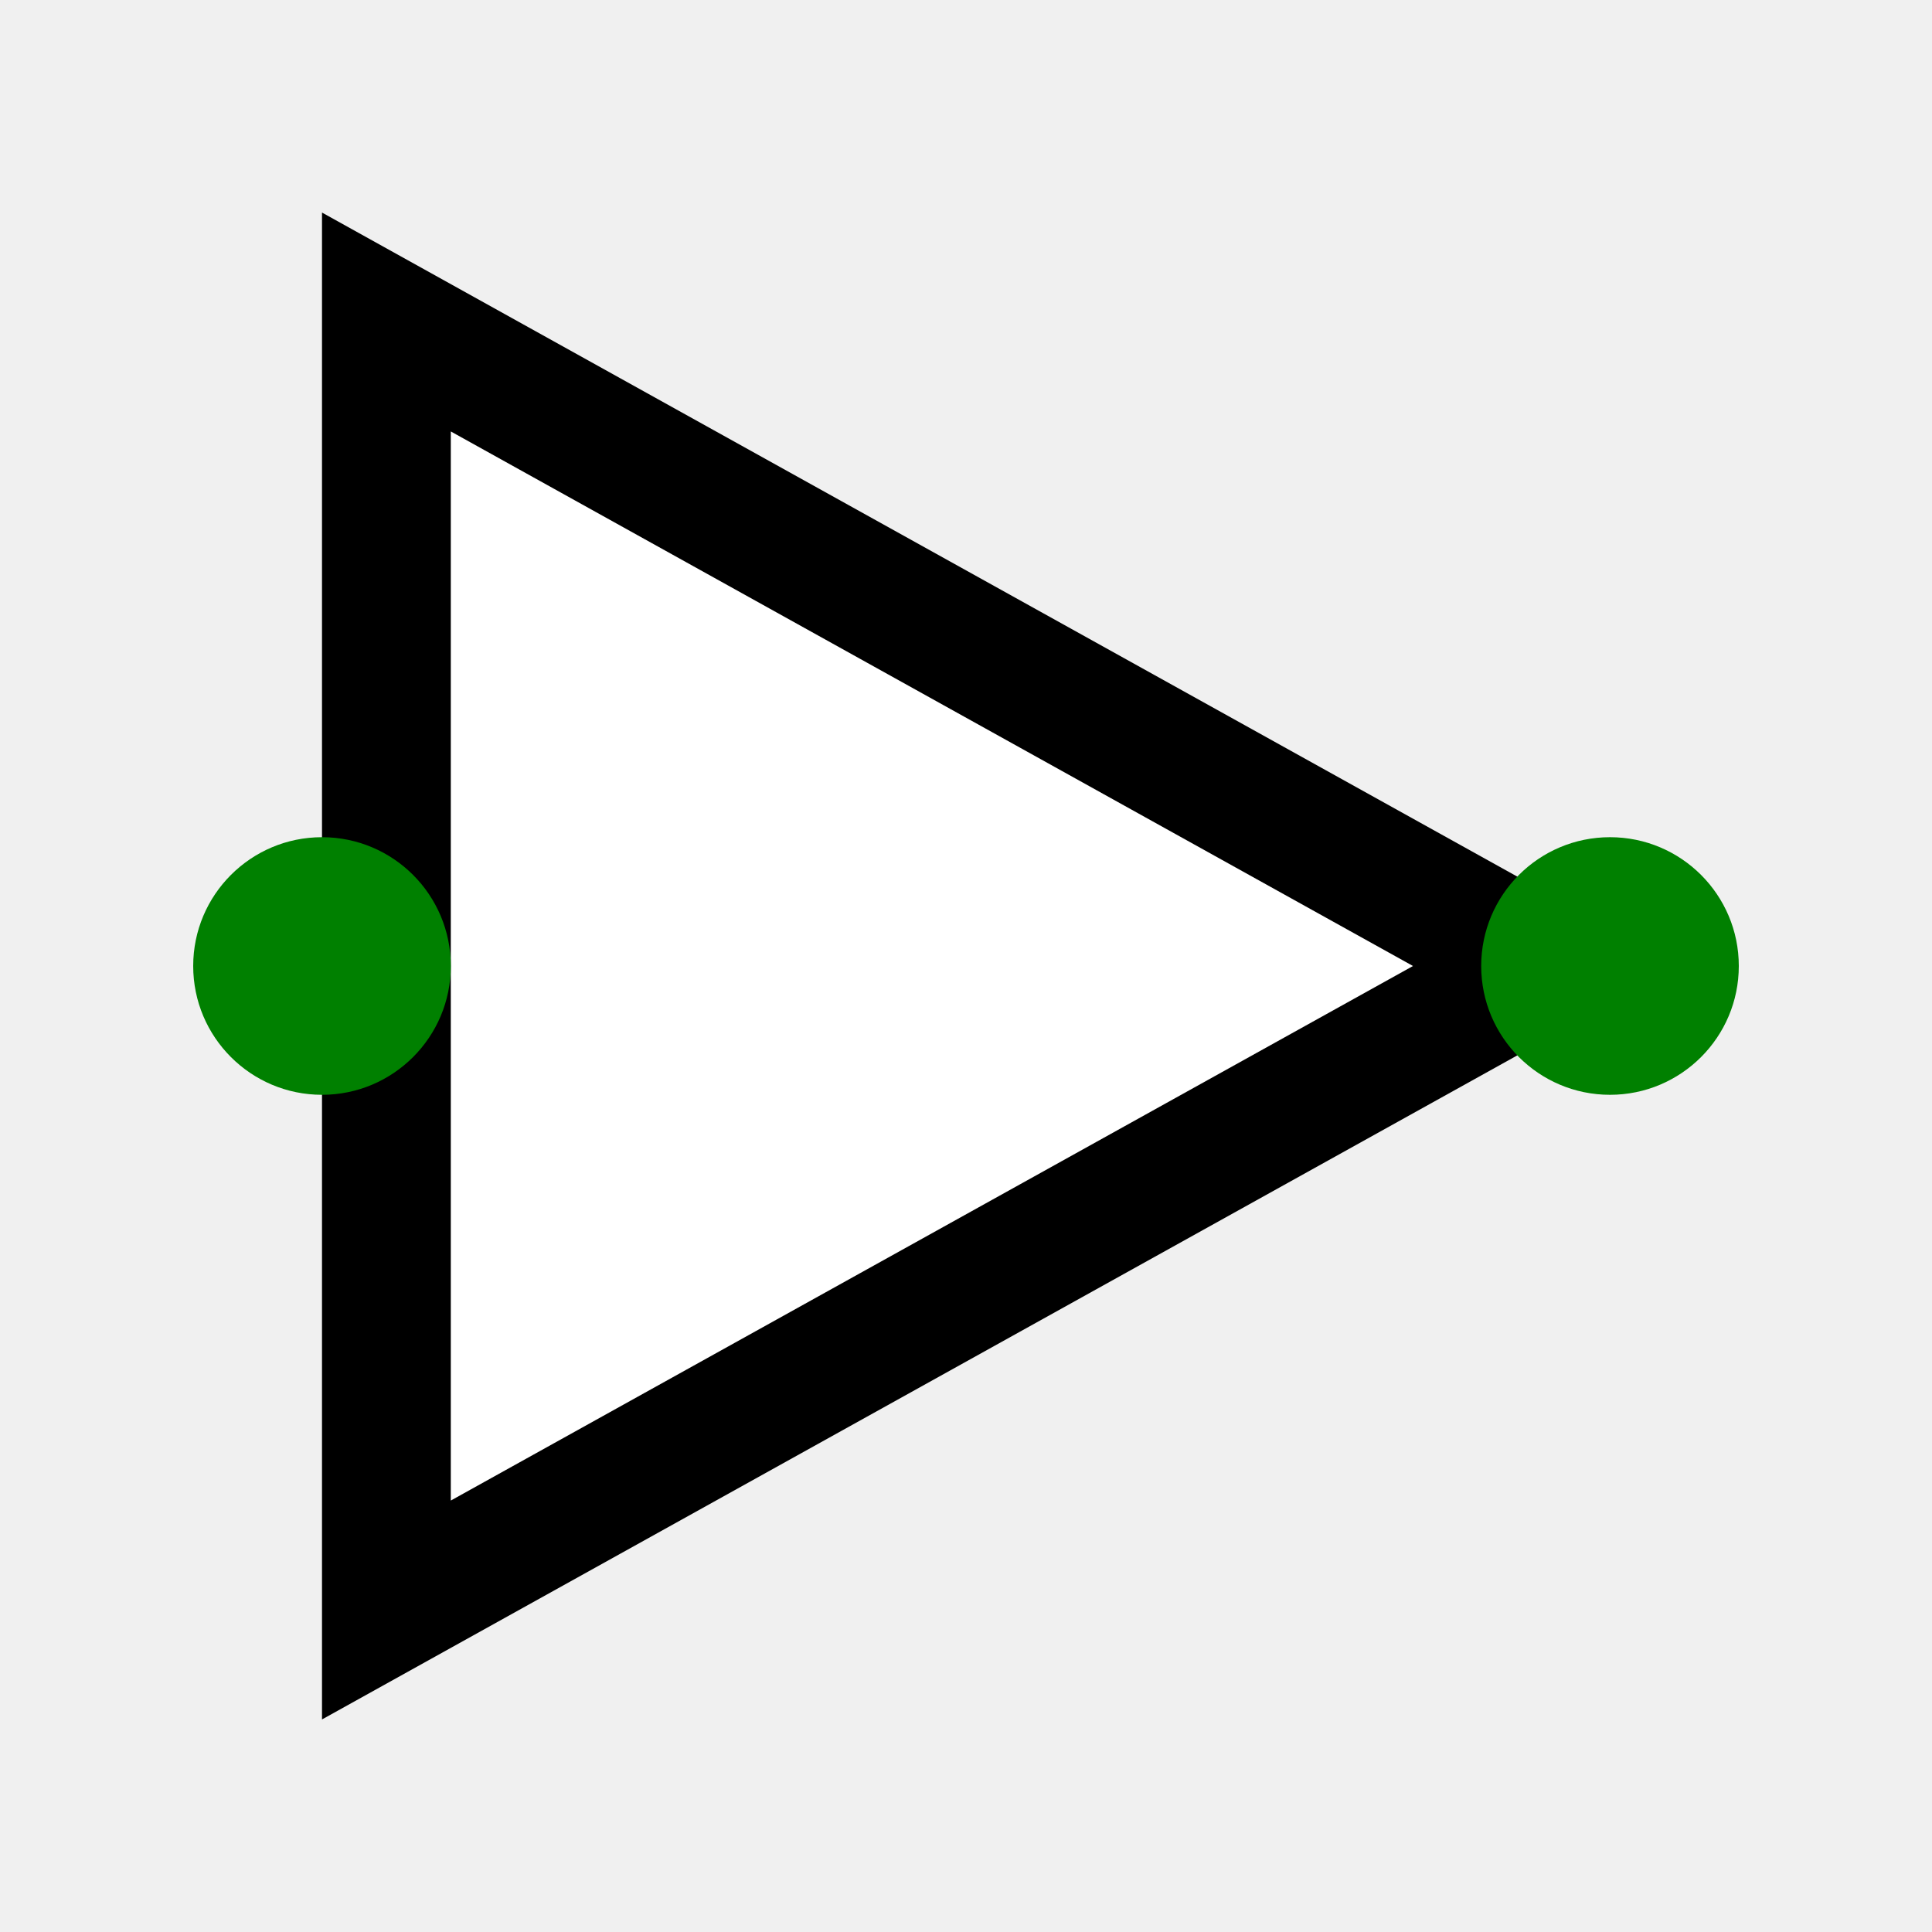
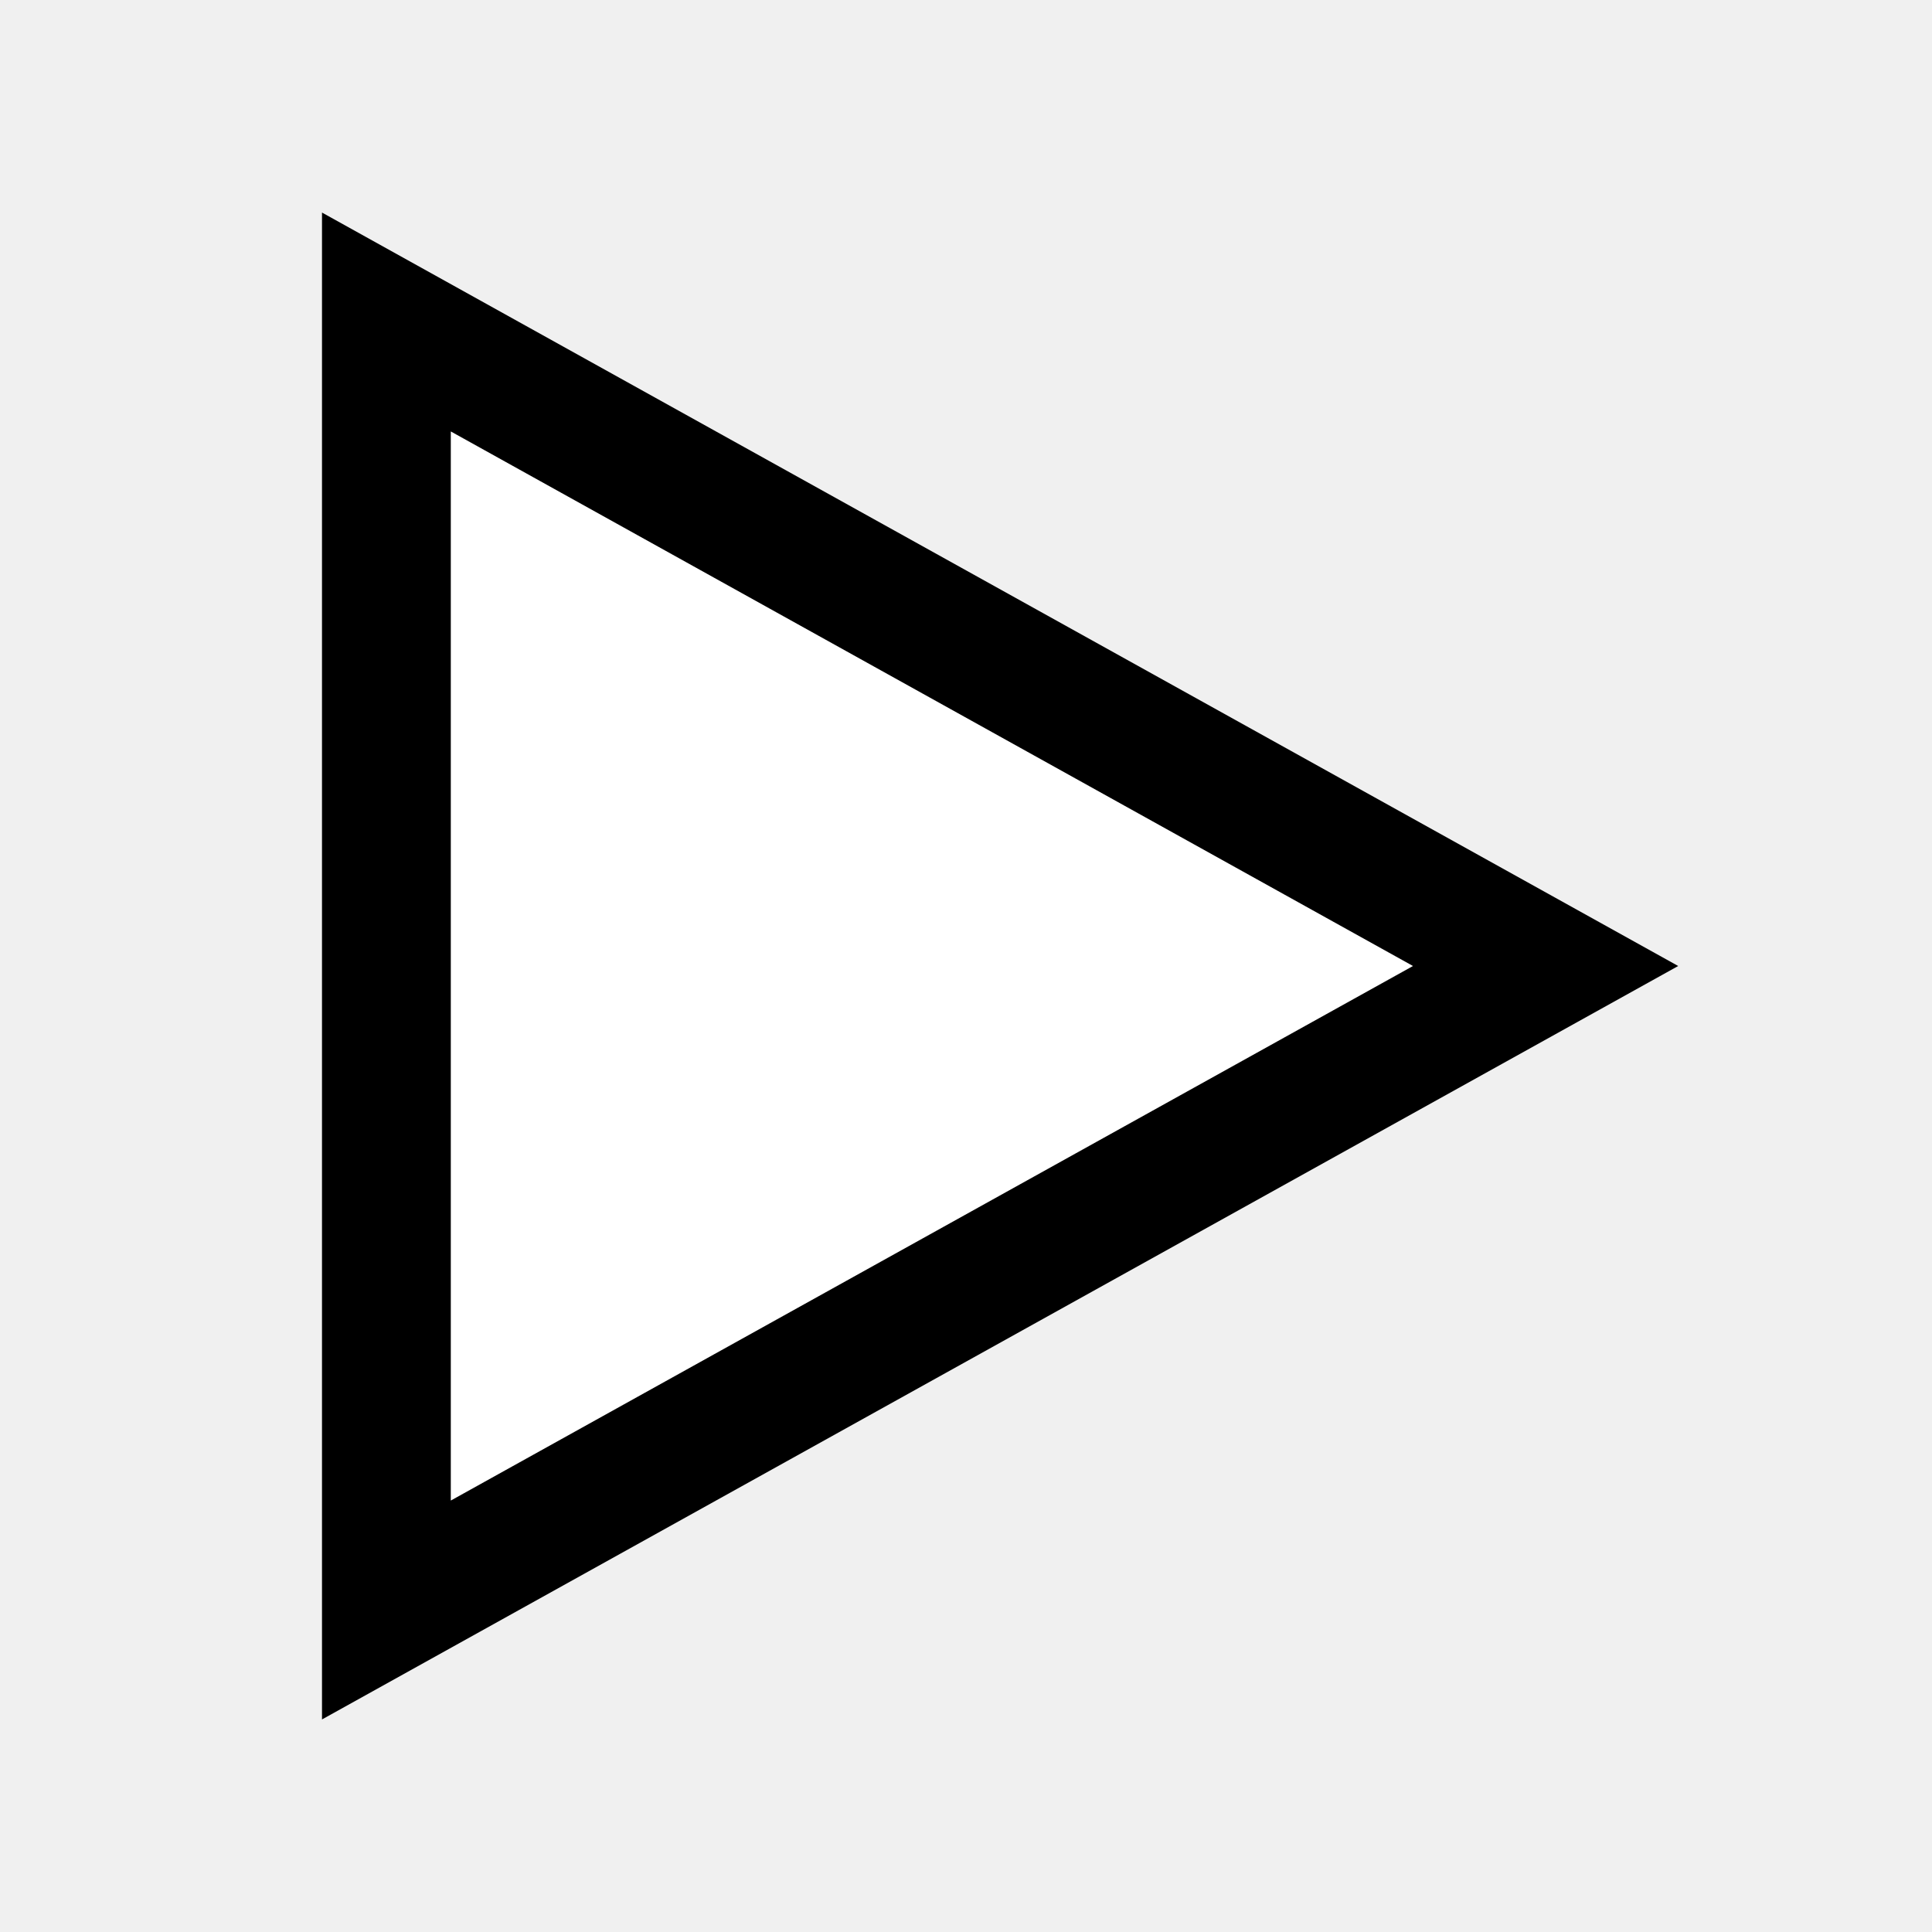
<svg xmlns="http://www.w3.org/2000/svg" version="1.1" baseProfile="full" width="300" height="300" viewBox="0 0 300 300">
  <g style="stroke:black;stroke-width:20;fill:white">
    <path d="M 60 50 L 240 150 L 60 250 Z" />
  </g>
-   <g style="stroke:none;fill:green">
-     <circle cx="50" cy="150" r="20" />
-     <circle cx="250" cy="150" r="20" />
-   </g>
</svg>
